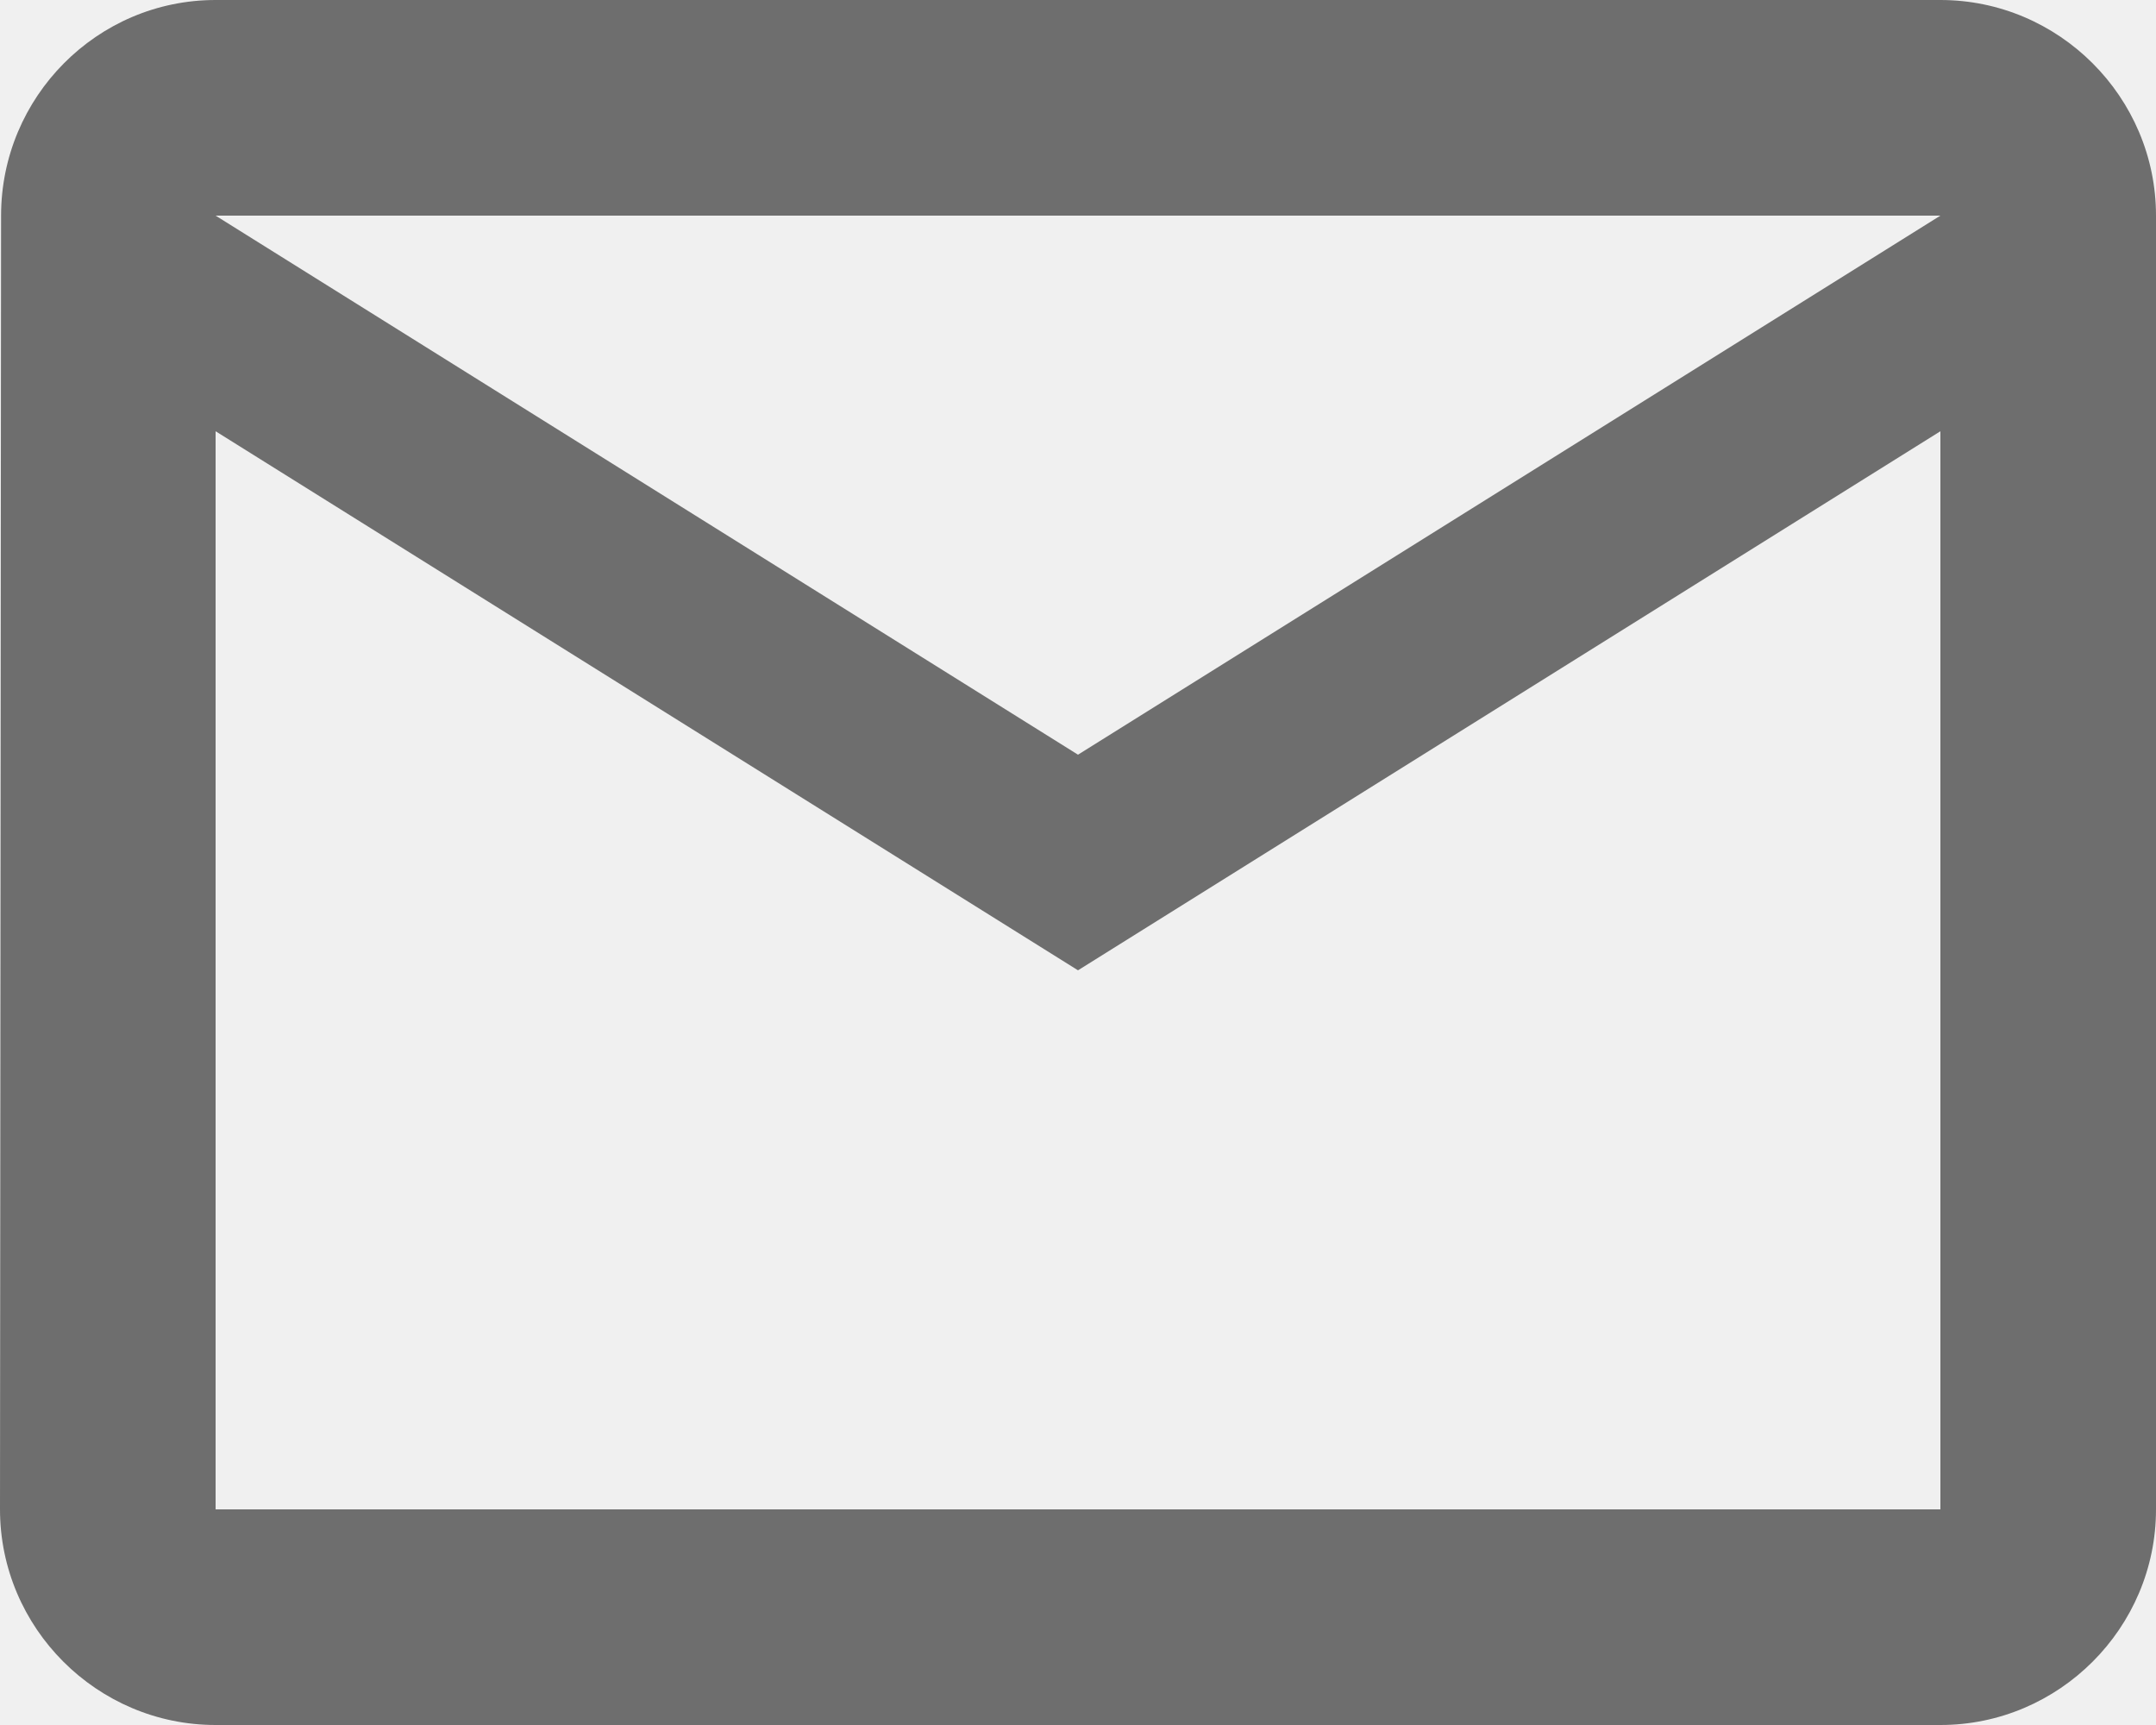
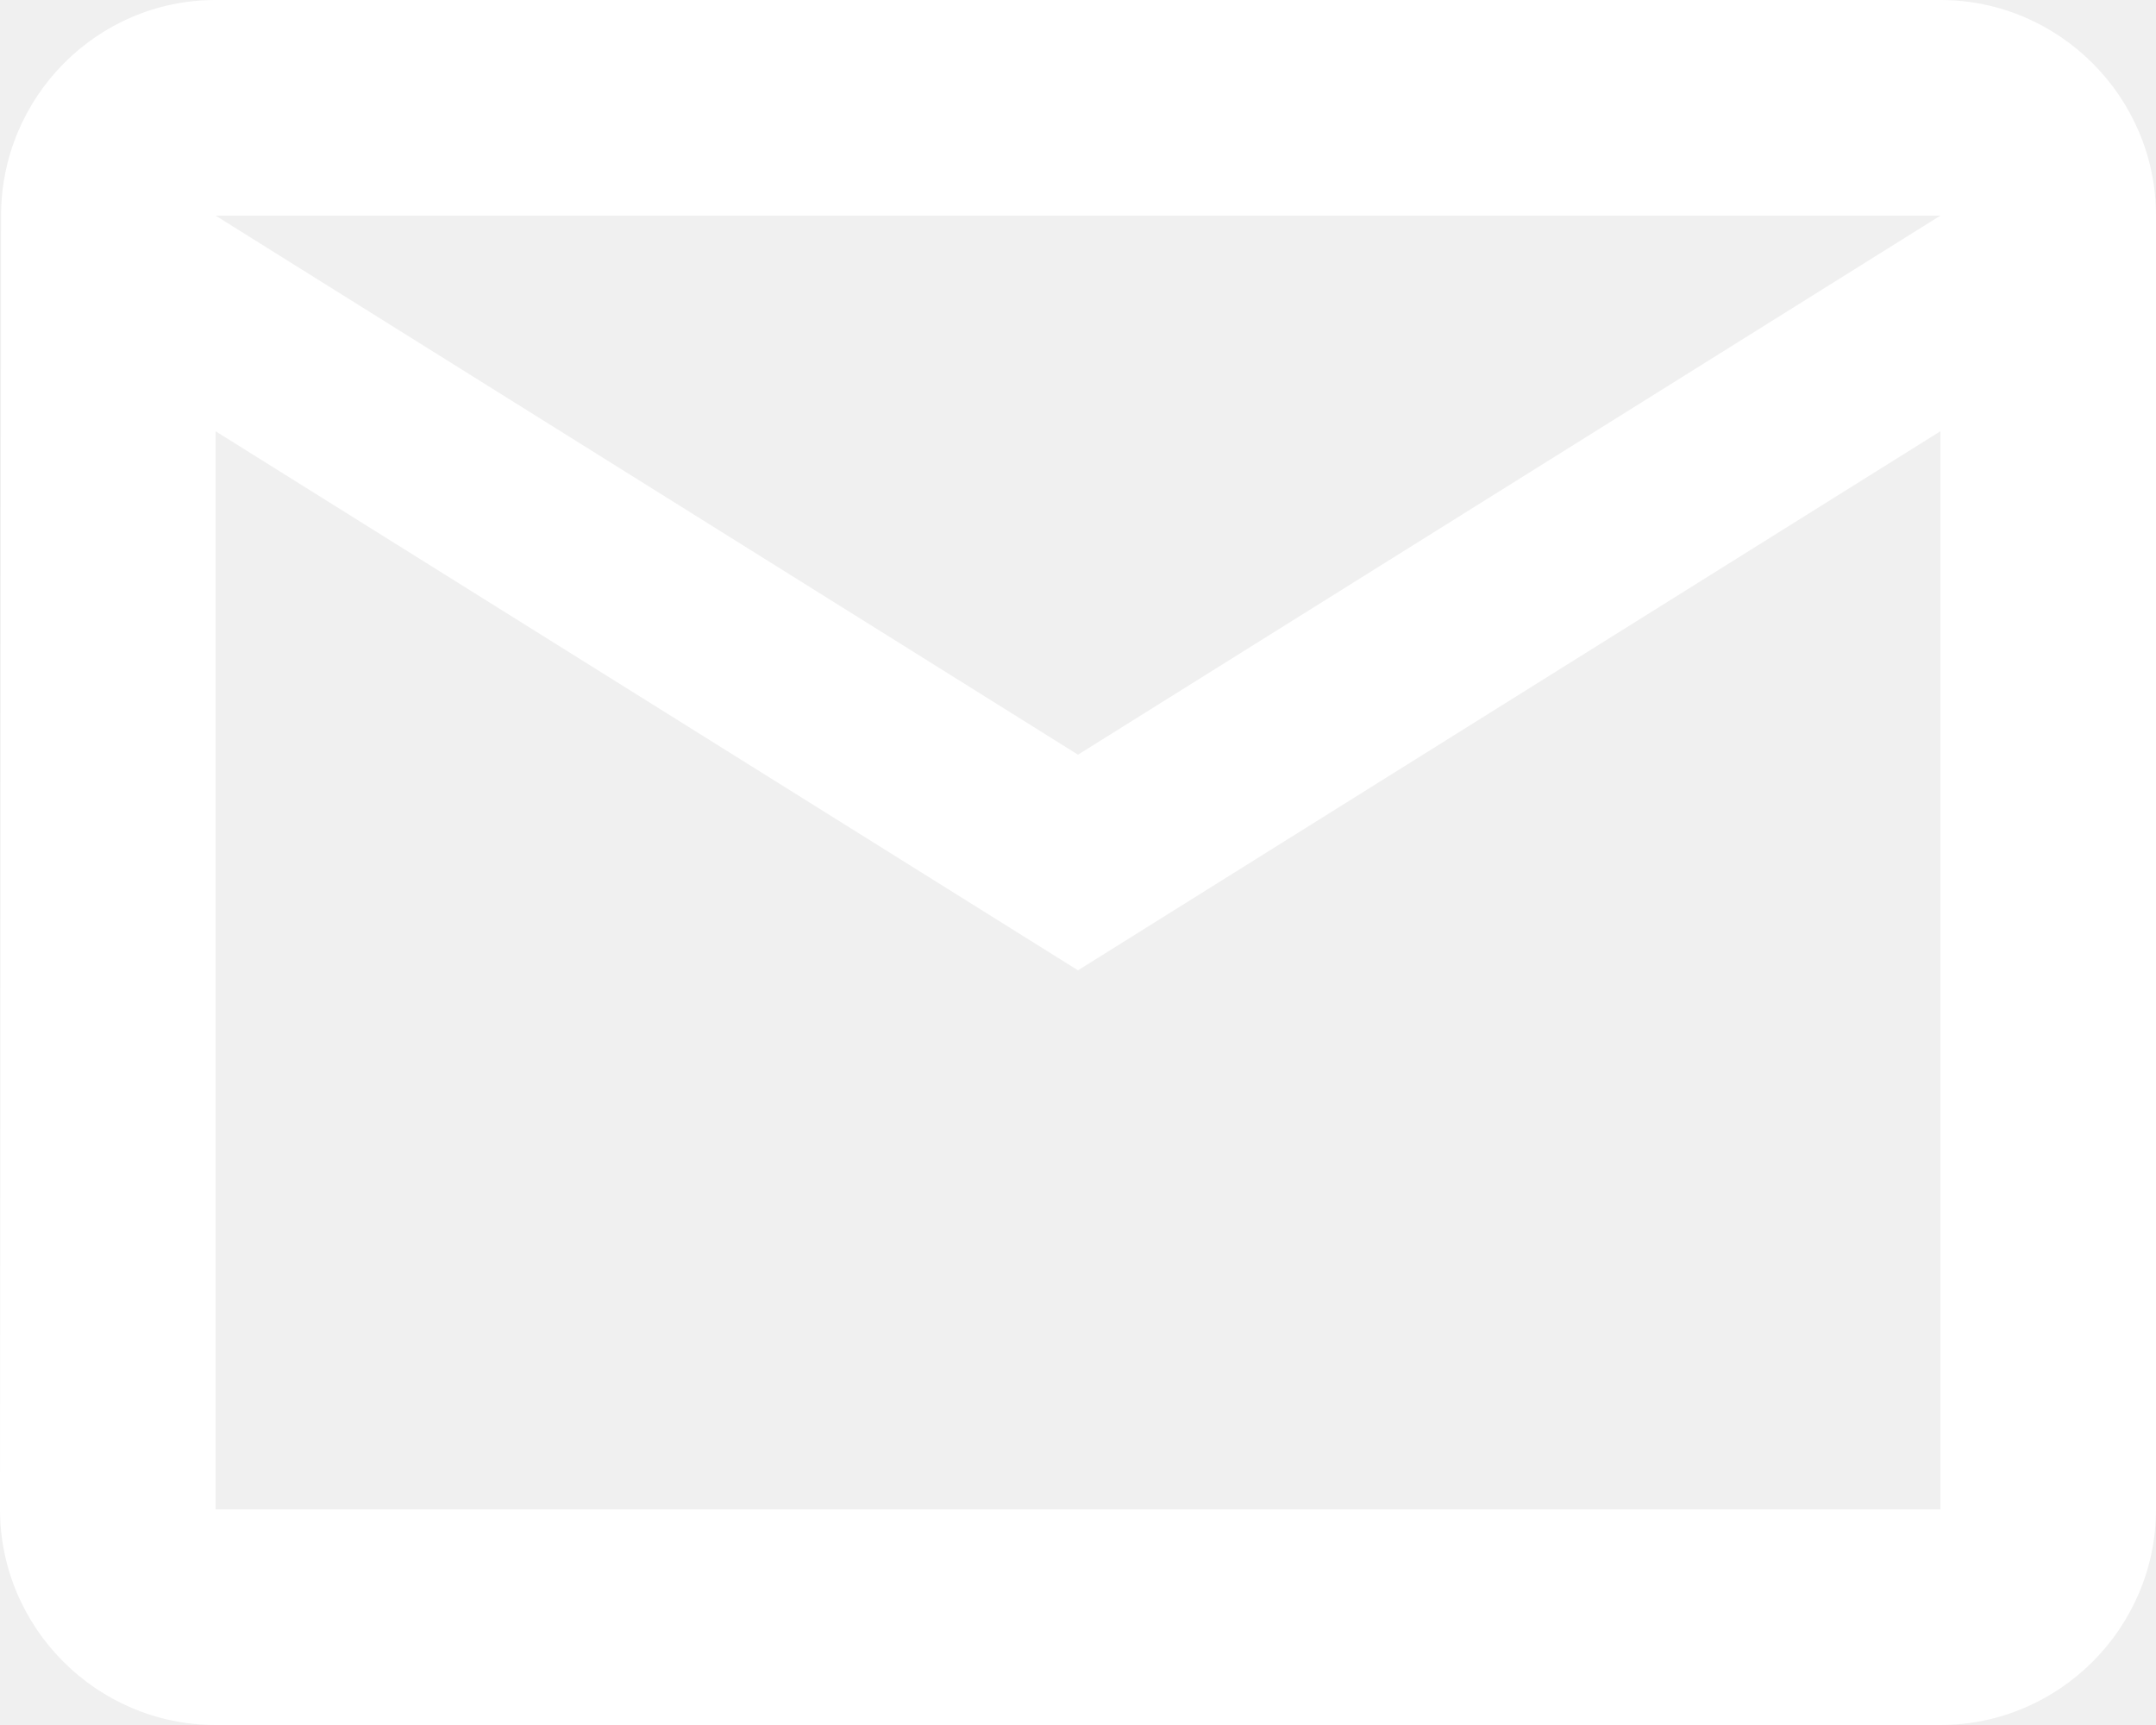
<svg xmlns="http://www.w3.org/2000/svg" width="20" height="16" viewBox="0 0 20 16" fill="none">
-   <path fill-rule="evenodd" clip-rule="evenodd" d="M18 0H2C0.9 0 0.01 0.9 0.01 2L0 14C0 15.1 0.9 16 2 16H18C19.1 16 20 15.1 20 14V2C20 0.9 19.1 0 18 0ZM2 4L10 9L18 4V14H2V4ZM2 2L10 7L18 2H2Z" fill="black" fill-opacity="0.54" />
+   <path fill-rule="evenodd" clip-rule="evenodd" d="M18 0H2C0.9 0 0.01 0.9 0.01 2L0 14C0 15.1 0.9 16 2 16H18C19.1 16 20 15.1 20 14V2C20 0.9 19.1 0 18 0ZM2 4L10 9L18 4V14H2V4ZM2 2L10 7L18 2H2Z" fill="#fff" />
</svg>
